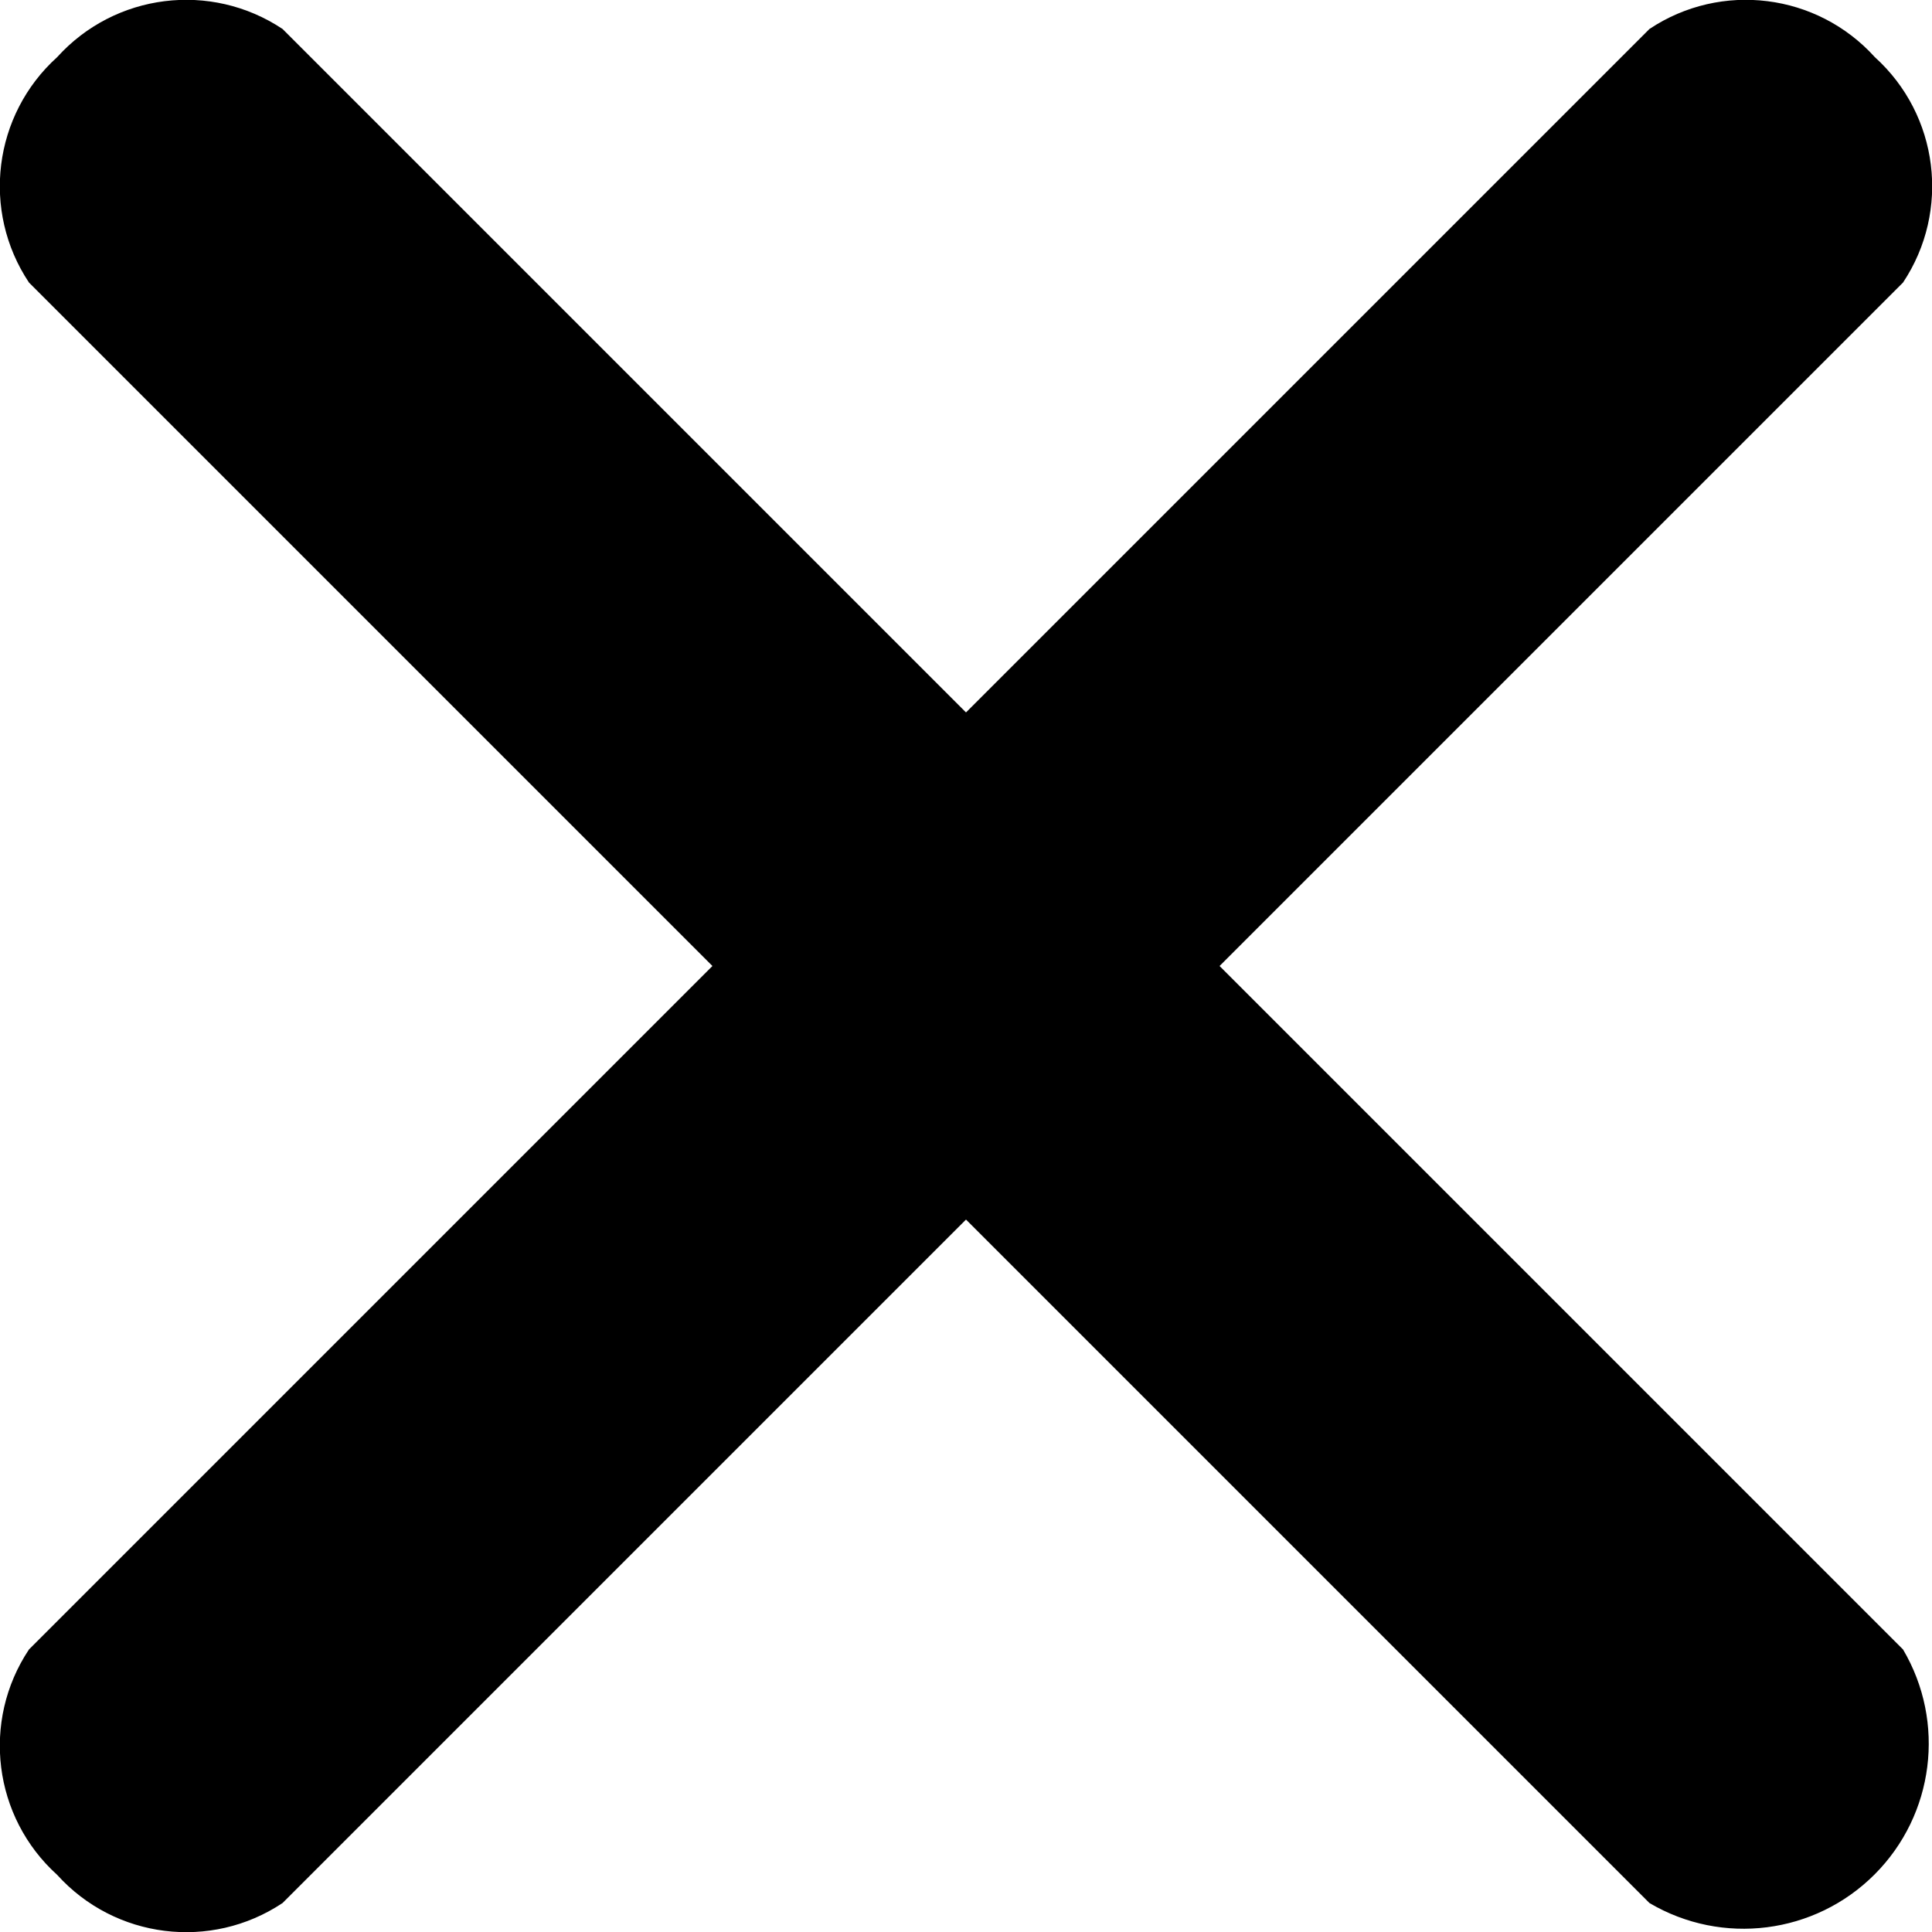
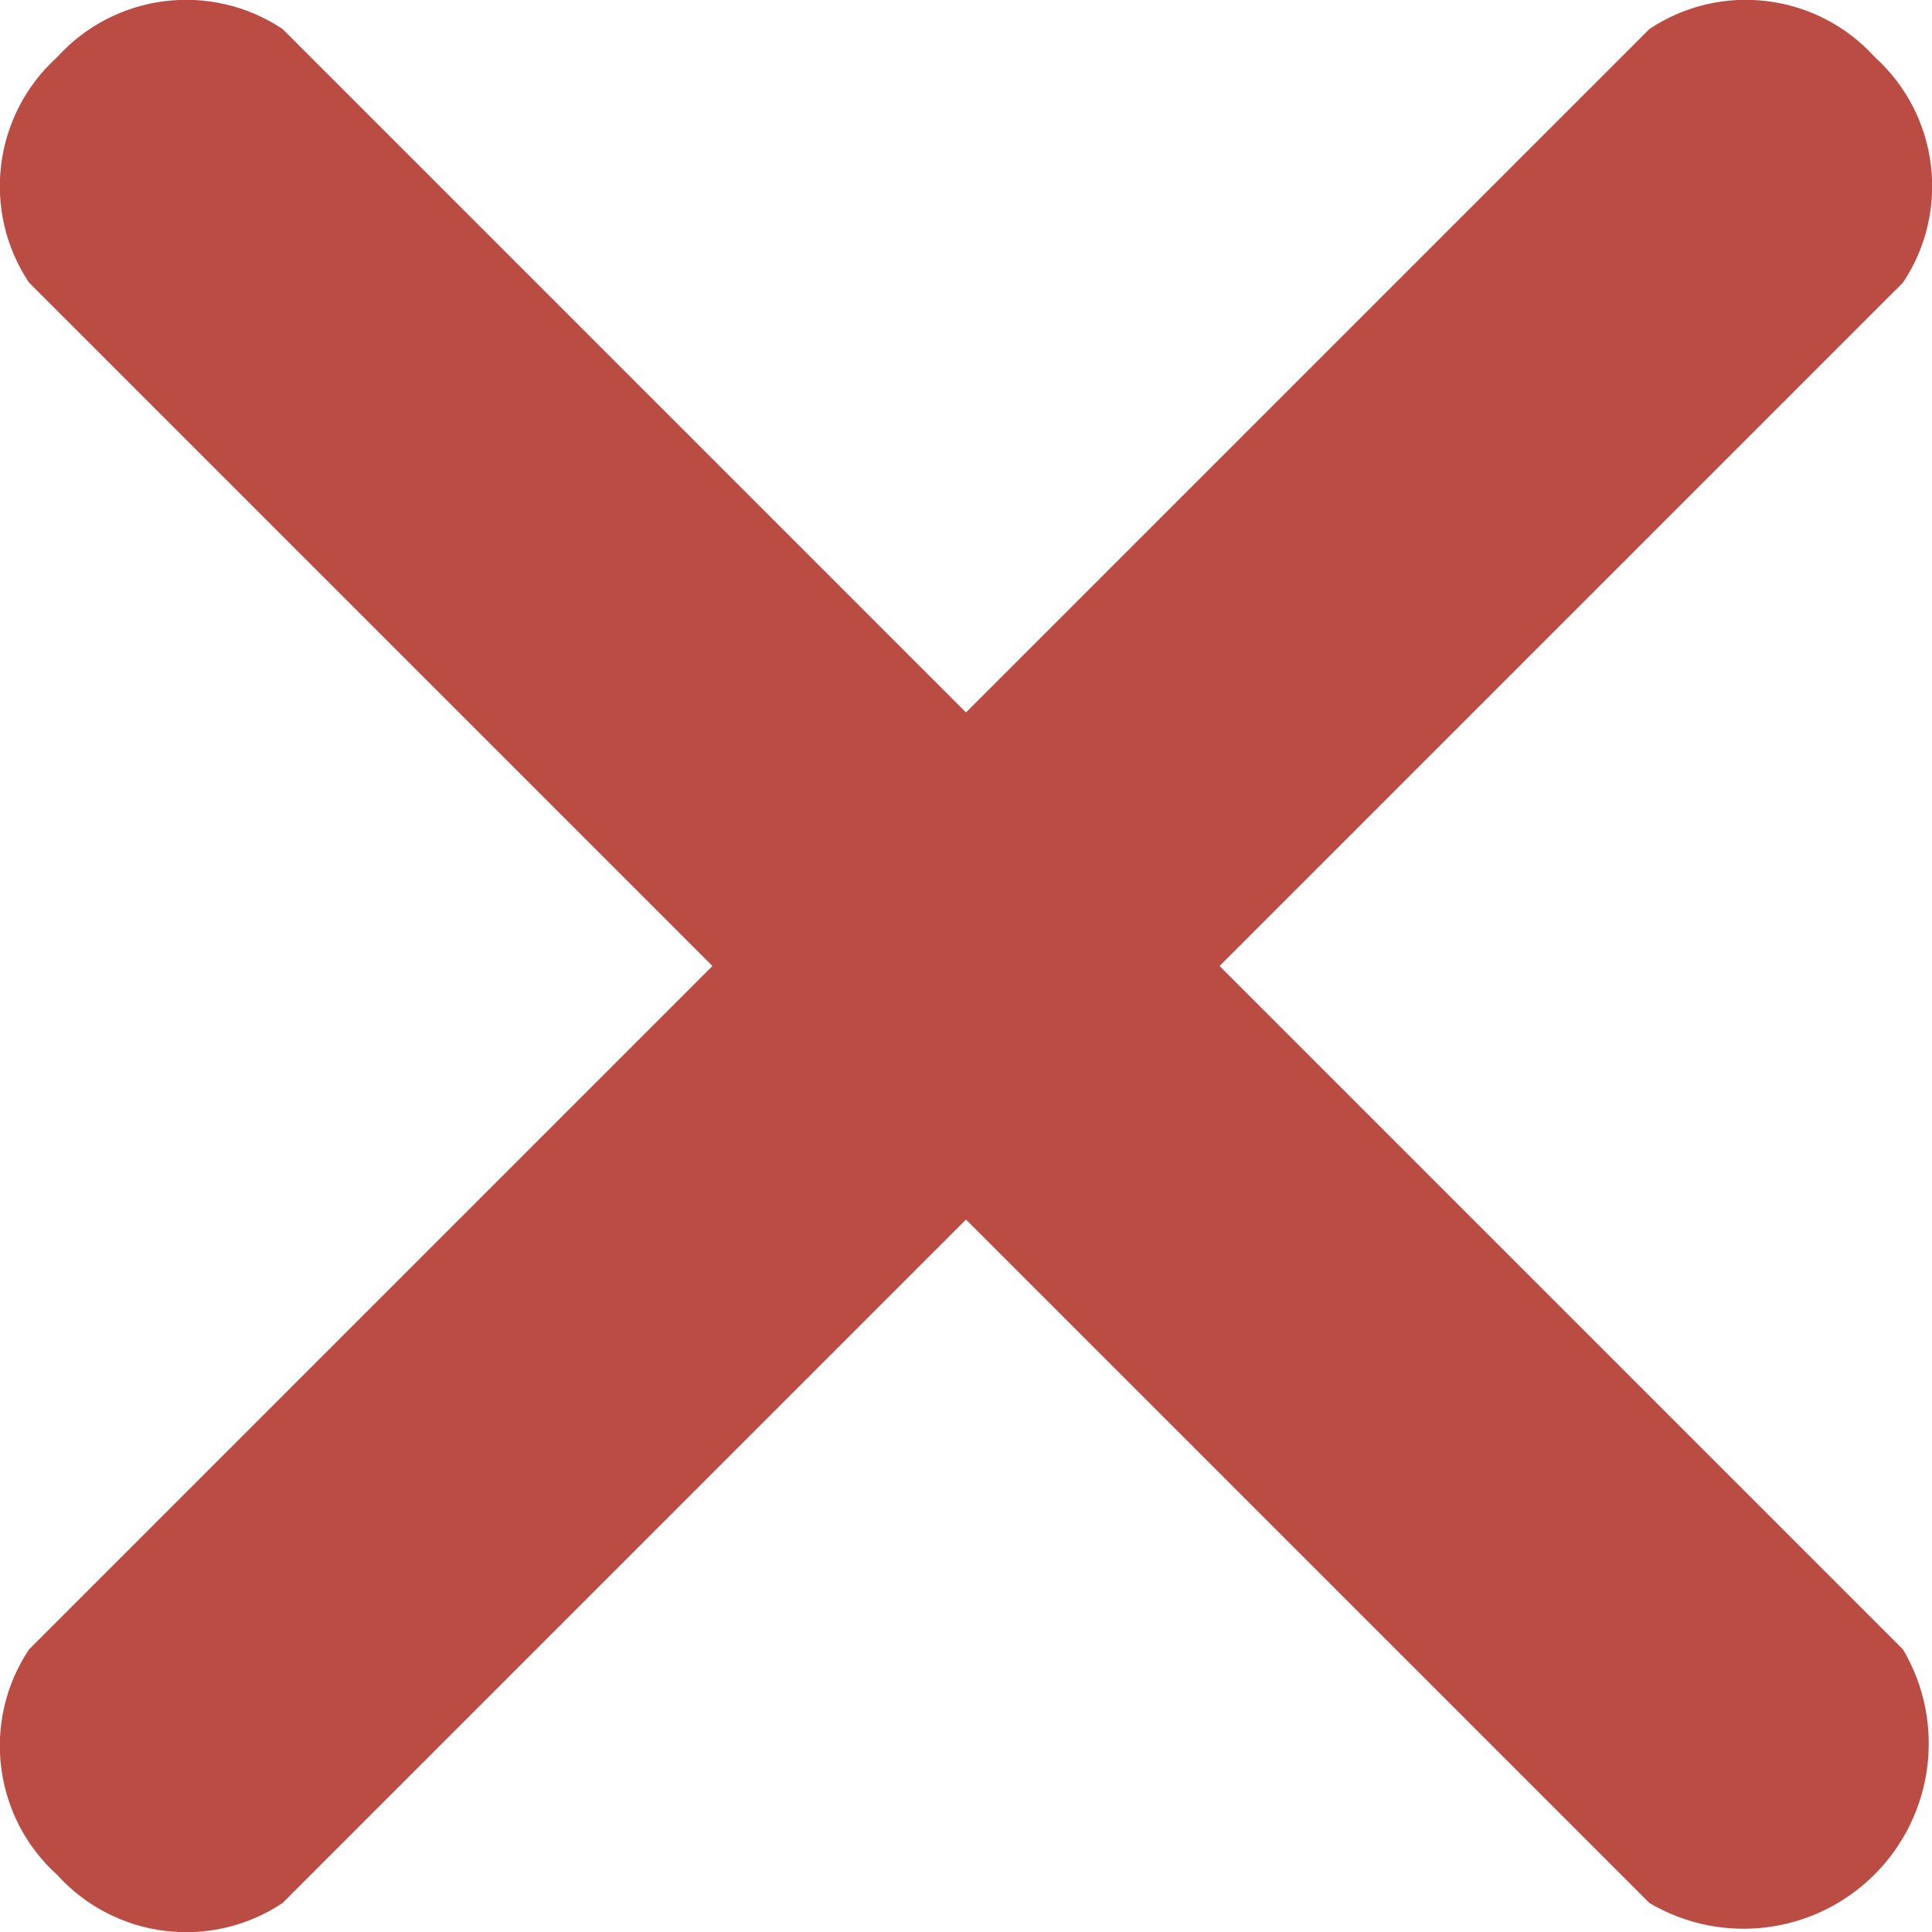
<svg xmlns="http://www.w3.org/2000/svg" id="Capa_1" data-name="Capa 1" viewBox="0 0 24 24">
-   <path d="M23.64,20.49,15.15,12l8.49-8.49a2.16,2.16,0,0,0-.35-2.8,2.16,2.16,0,0,0-2.8-.35L12,8.85,3.51.36A2.16,2.16,0,0,0,.71.71a2.16,2.16,0,0,0-.35,2.8L8.85,12,.36,20.49a2.16,2.16,0,0,0,.35,2.8,2.16,2.16,0,0,0,2.8.35L12,15.15l8.49,8.49a2.3,2.3,0,0,0,3.15-3.15Z" />
+   <path style="fill: #bb4c43;" d="M23.64,20.49,15.15,12l8.49-8.49a2.16,2.16,0,0,0-.35-2.8,2.16,2.16,0,0,0-2.8-.35L12,8.85,3.51.36A2.16,2.16,0,0,0,.71.71a2.16,2.16,0,0,0-.35,2.8L8.85,12,.36,20.49a2.16,2.16,0,0,0,.35,2.8,2.16,2.16,0,0,0,2.8.35L12,15.15l8.49,8.49a2.3,2.3,0,0,0,3.15-3.15Z" />
</svg>
